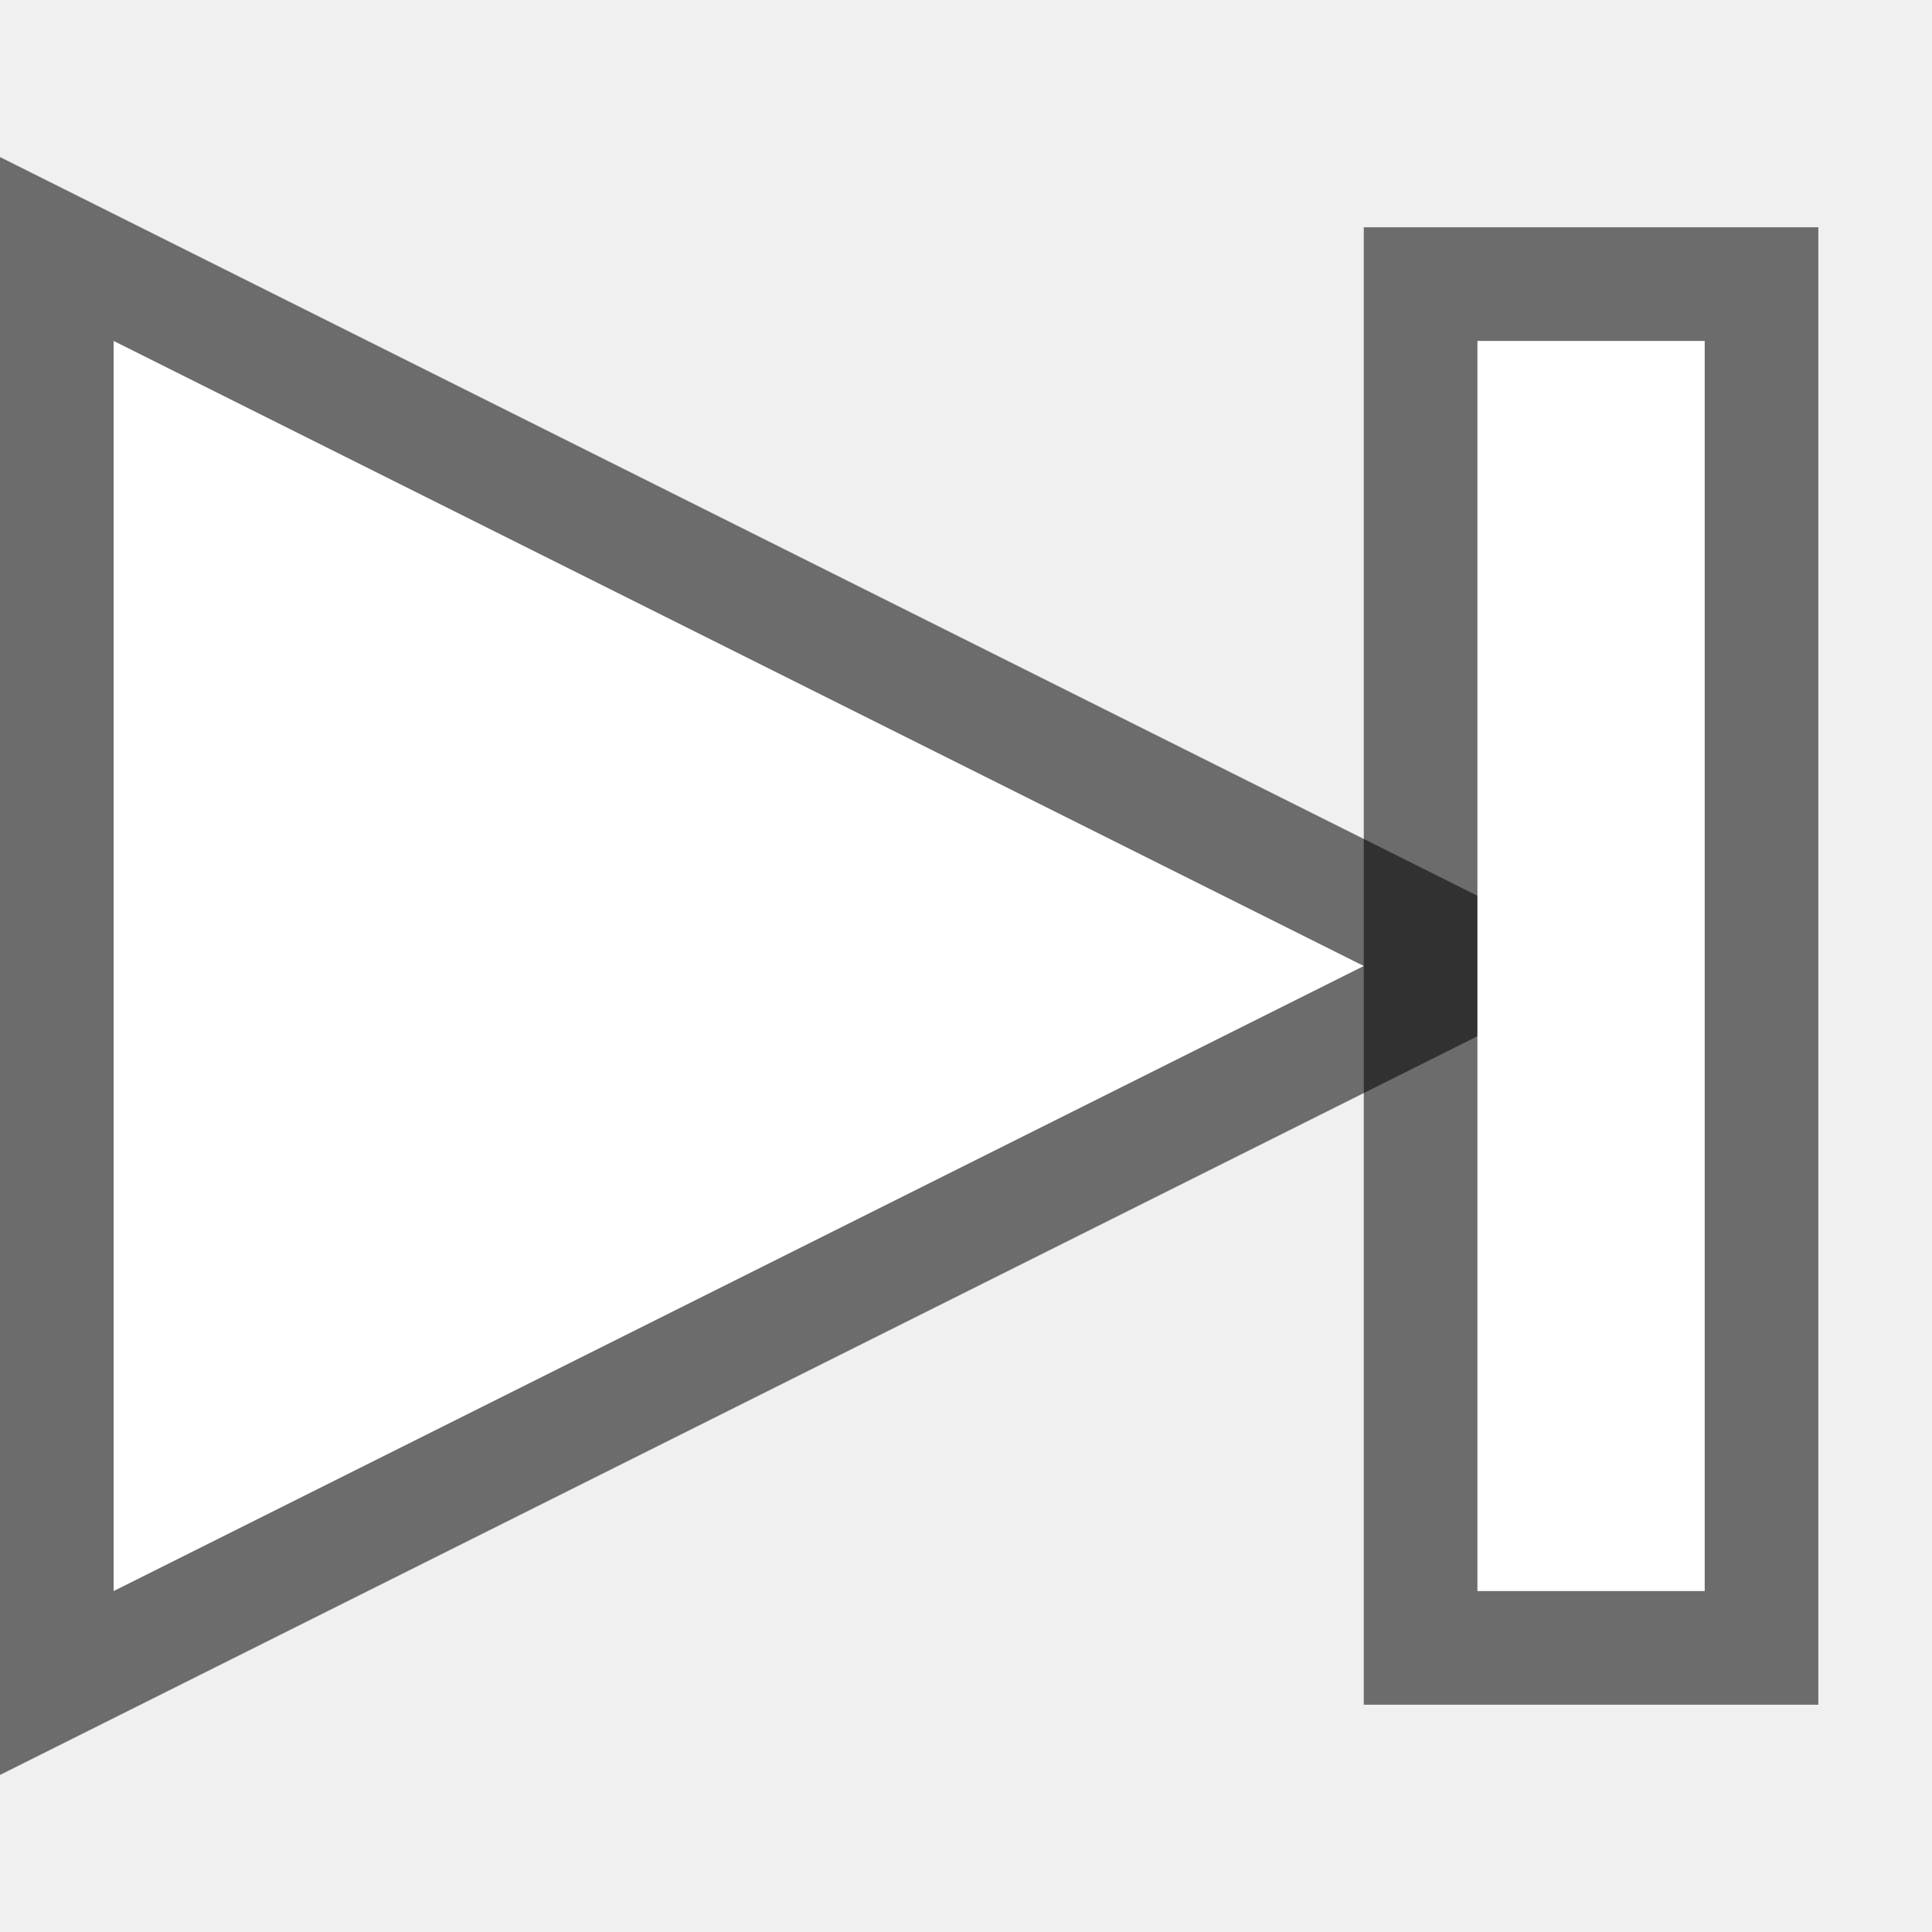
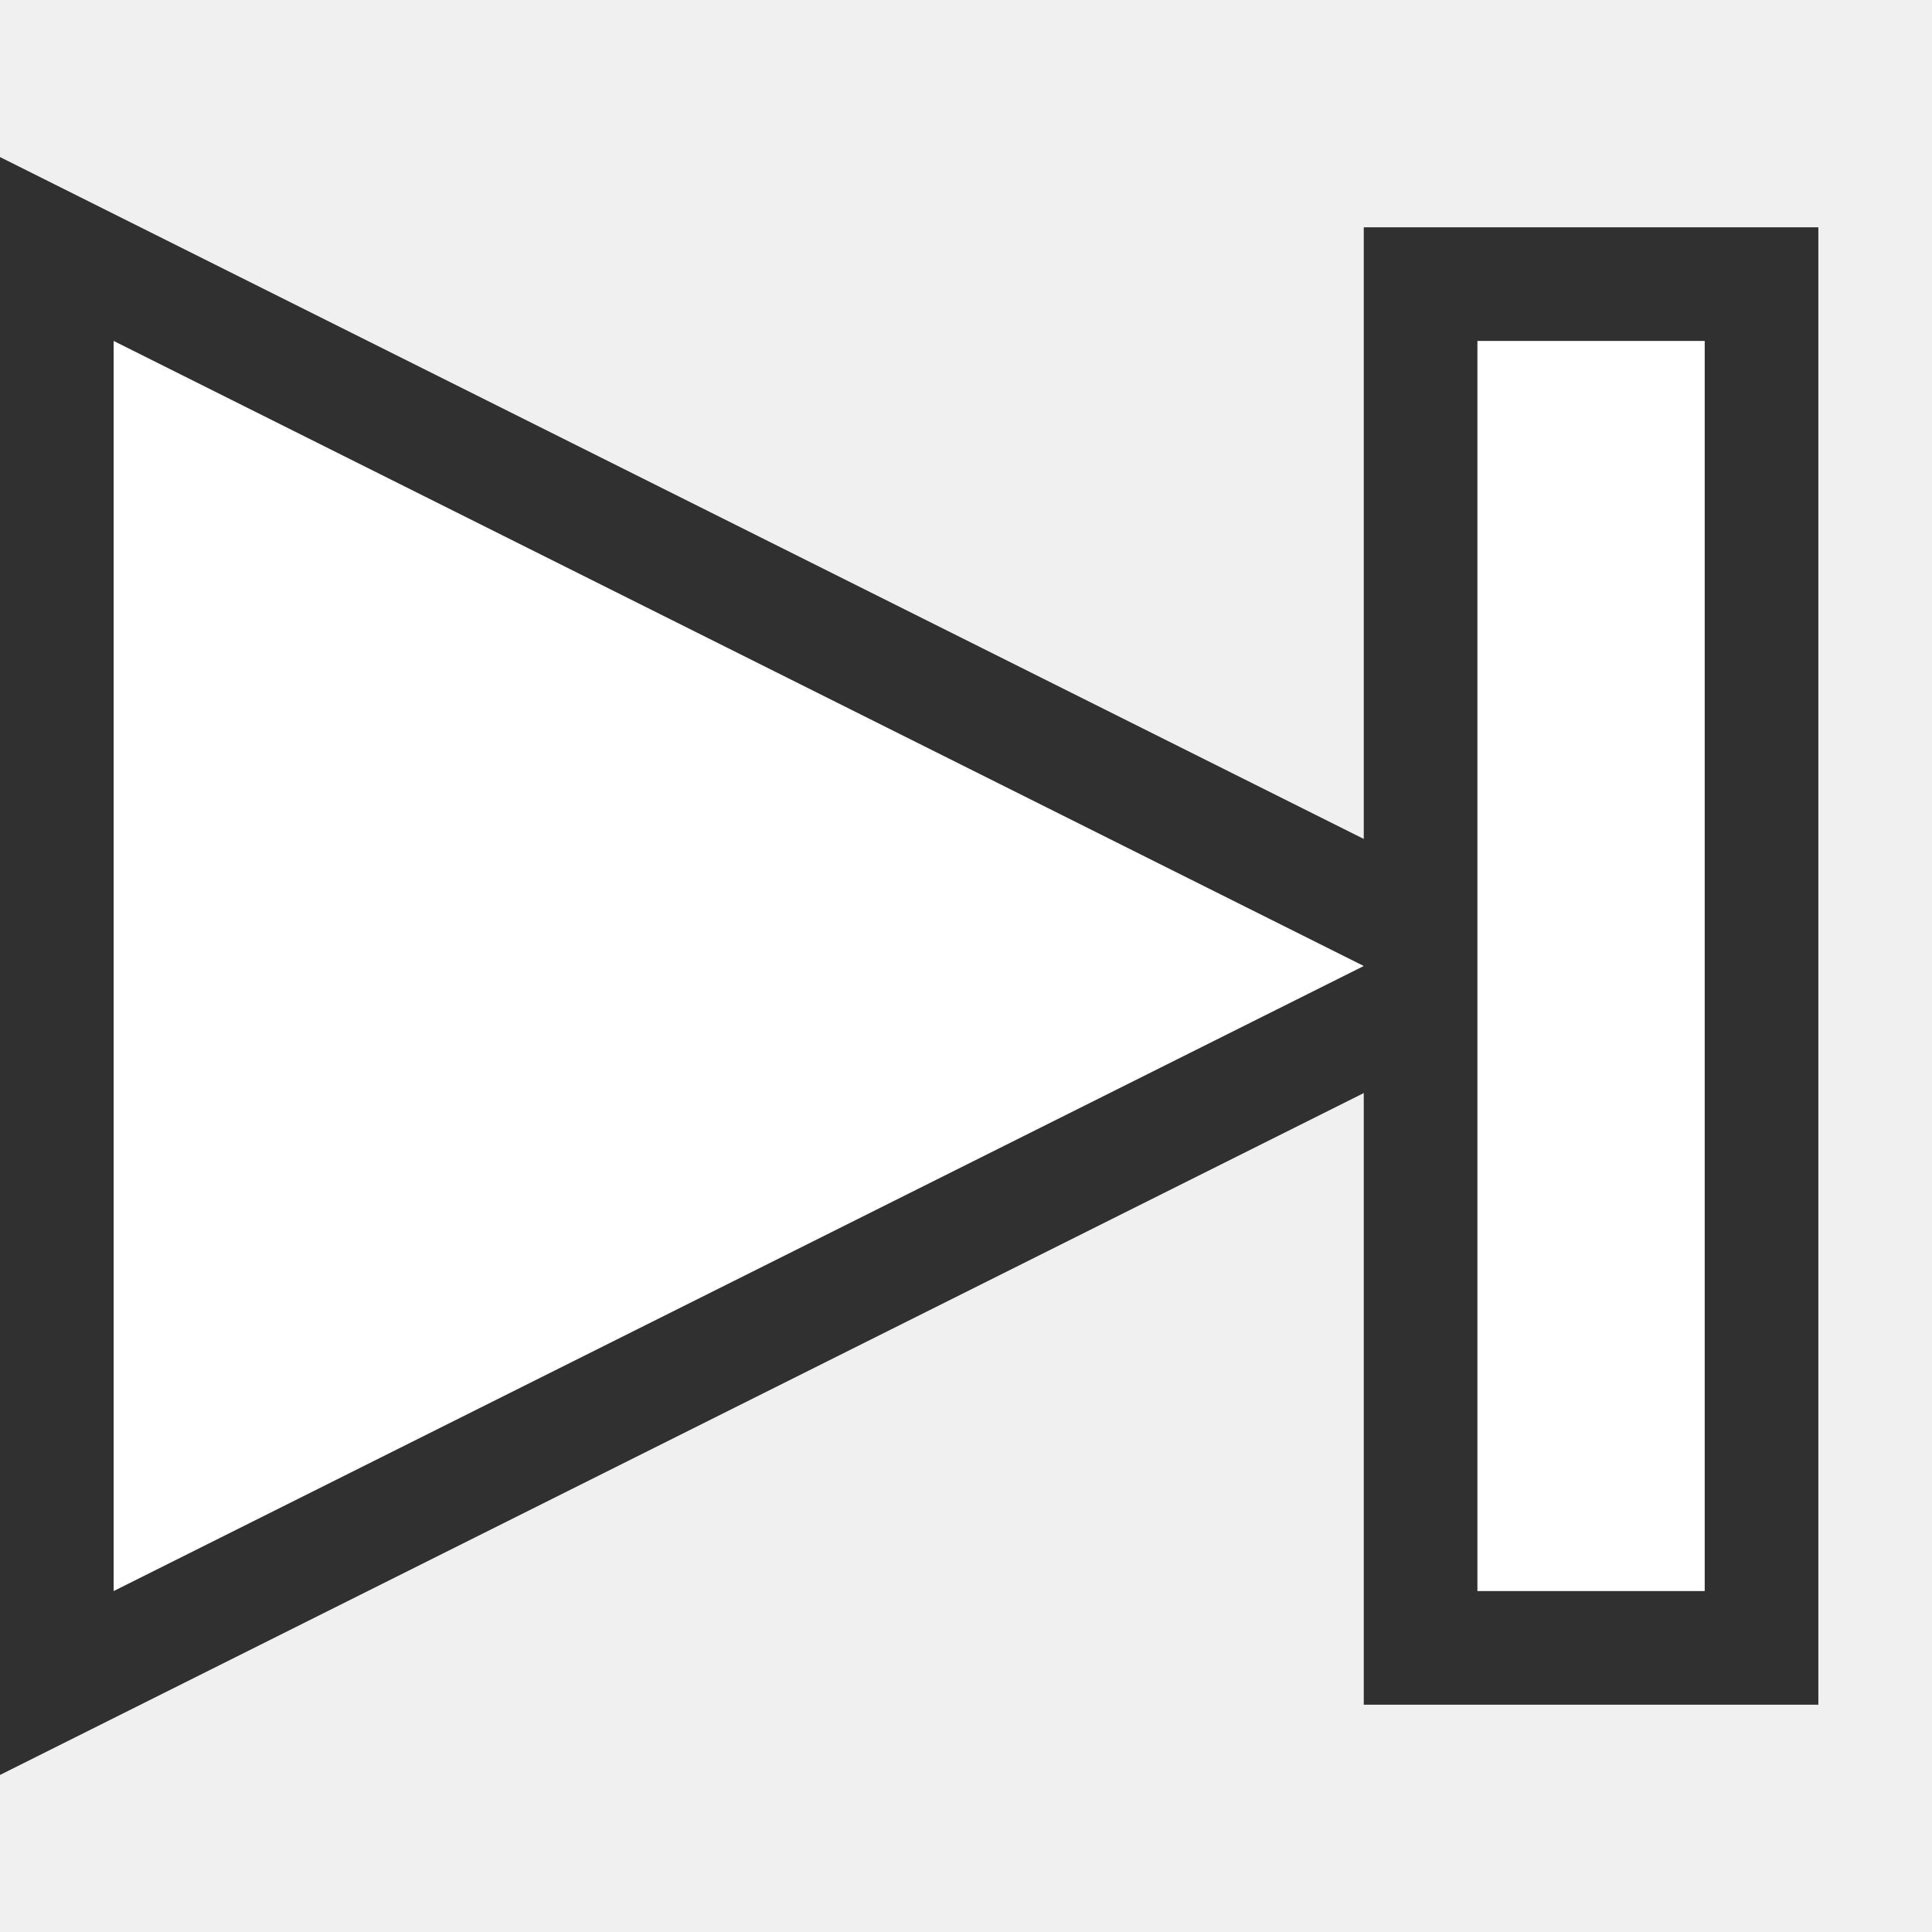
- <svg xmlns="http://www.w3.org/2000/svg" width="100%" height="100%" viewBox="0 0 17 17" version="1.1" id="svg4493">
+ <svg xmlns="http://www.w3.org/2000/svg" id="svg4493" version="1.1" viewBox="0 0 17 17" height="100%" width="100%">
  <defs id="defs4487" />
-   <g id="layer1" transform="translate(0,-1105.52)" />
-   <path style="fill:none;fill-opacity:1;stroke:#000000;stroke-width:2;stroke-linecap:butt;stroke-linejoin:miter;stroke-miterlimit:4;stroke-dasharray:none;stroke-opacity:0.549" d="M 1,14 12,8.5 1,3 Z" id="path4494" />
-   <path id="path4492" d="M 1,14 12,8.5 1,3 Z" style="fill:#ffffff;fill-opacity:1;stroke:none;stroke-width:1px;stroke-linecap:butt;stroke-linejoin:miter;stroke-opacity:1" />
-   <rect transform="scale(-1,1)" style="fill:none;fill-opacity:1;stroke:#000000;stroke-width:2;stroke-linecap:square;stroke-linejoin:miter;stroke-miterlimit:3;stroke-dasharray:none;stroke-opacity:0.549;paint-order:markers stroke fill" id="rect4496" width="2" height="11" x="-15" y="3" rx="0" ry="0" />
-   <rect transform="scale(-1,1)" ry="0" rx="0" y="3" x="-15" height="11" width="2" id="rect4485" style="fill:#ffffff;fill-opacity:1;stroke:none;stroke-width:2;stroke-linecap:square;stroke-linejoin:miter;stroke-miterlimit:3;stroke-dasharray:none;stroke-opacity:0.549;paint-order:markers stroke fill" />
+   <g transform="translate(0,-1105.52)" id="layer1" />
+   <path id="path4494" d="M 1,14 12,8.5 1,3 Z" style="fill:none;fill-opacity:1;stroke:#303030;stroke-width:2;stroke-linecap:butt;stroke-linejoin:miter;stroke-miterlimit:4;stroke-dasharray:none;stroke-opacity:1" />
+   <path style="fill:#ffffff;fill-opacity:1;stroke:none;stroke-width:1px;stroke-linecap:butt;stroke-linejoin:miter;stroke-opacity:1" d="M 1,14 12,8.5 1,3 Z" id="path4492" />
+   <rect ry="0" rx="0" y="3" x="-15" height="11" width="2" id="rect4496" style="fill:none;fill-opacity:1;stroke:#303030;stroke-width:2;stroke-linecap:square;stroke-linejoin:miter;stroke-miterlimit:3;stroke-dasharray:none;stroke-opacity:1;paint-order:markers stroke fill" transform="scale(-1,1)" />
+   <rect style="fill:#ffffff;fill-opacity:1;stroke:none;stroke-width:2;stroke-linecap:square;stroke-linejoin:miter;stroke-miterlimit:3;stroke-dasharray:none;stroke-opacity:0.549;paint-order:markers stroke fill" id="rect4485" width="2" height="11" x="-15" y="3" rx="0" ry="0" transform="scale(-1,1)" />
</svg>
